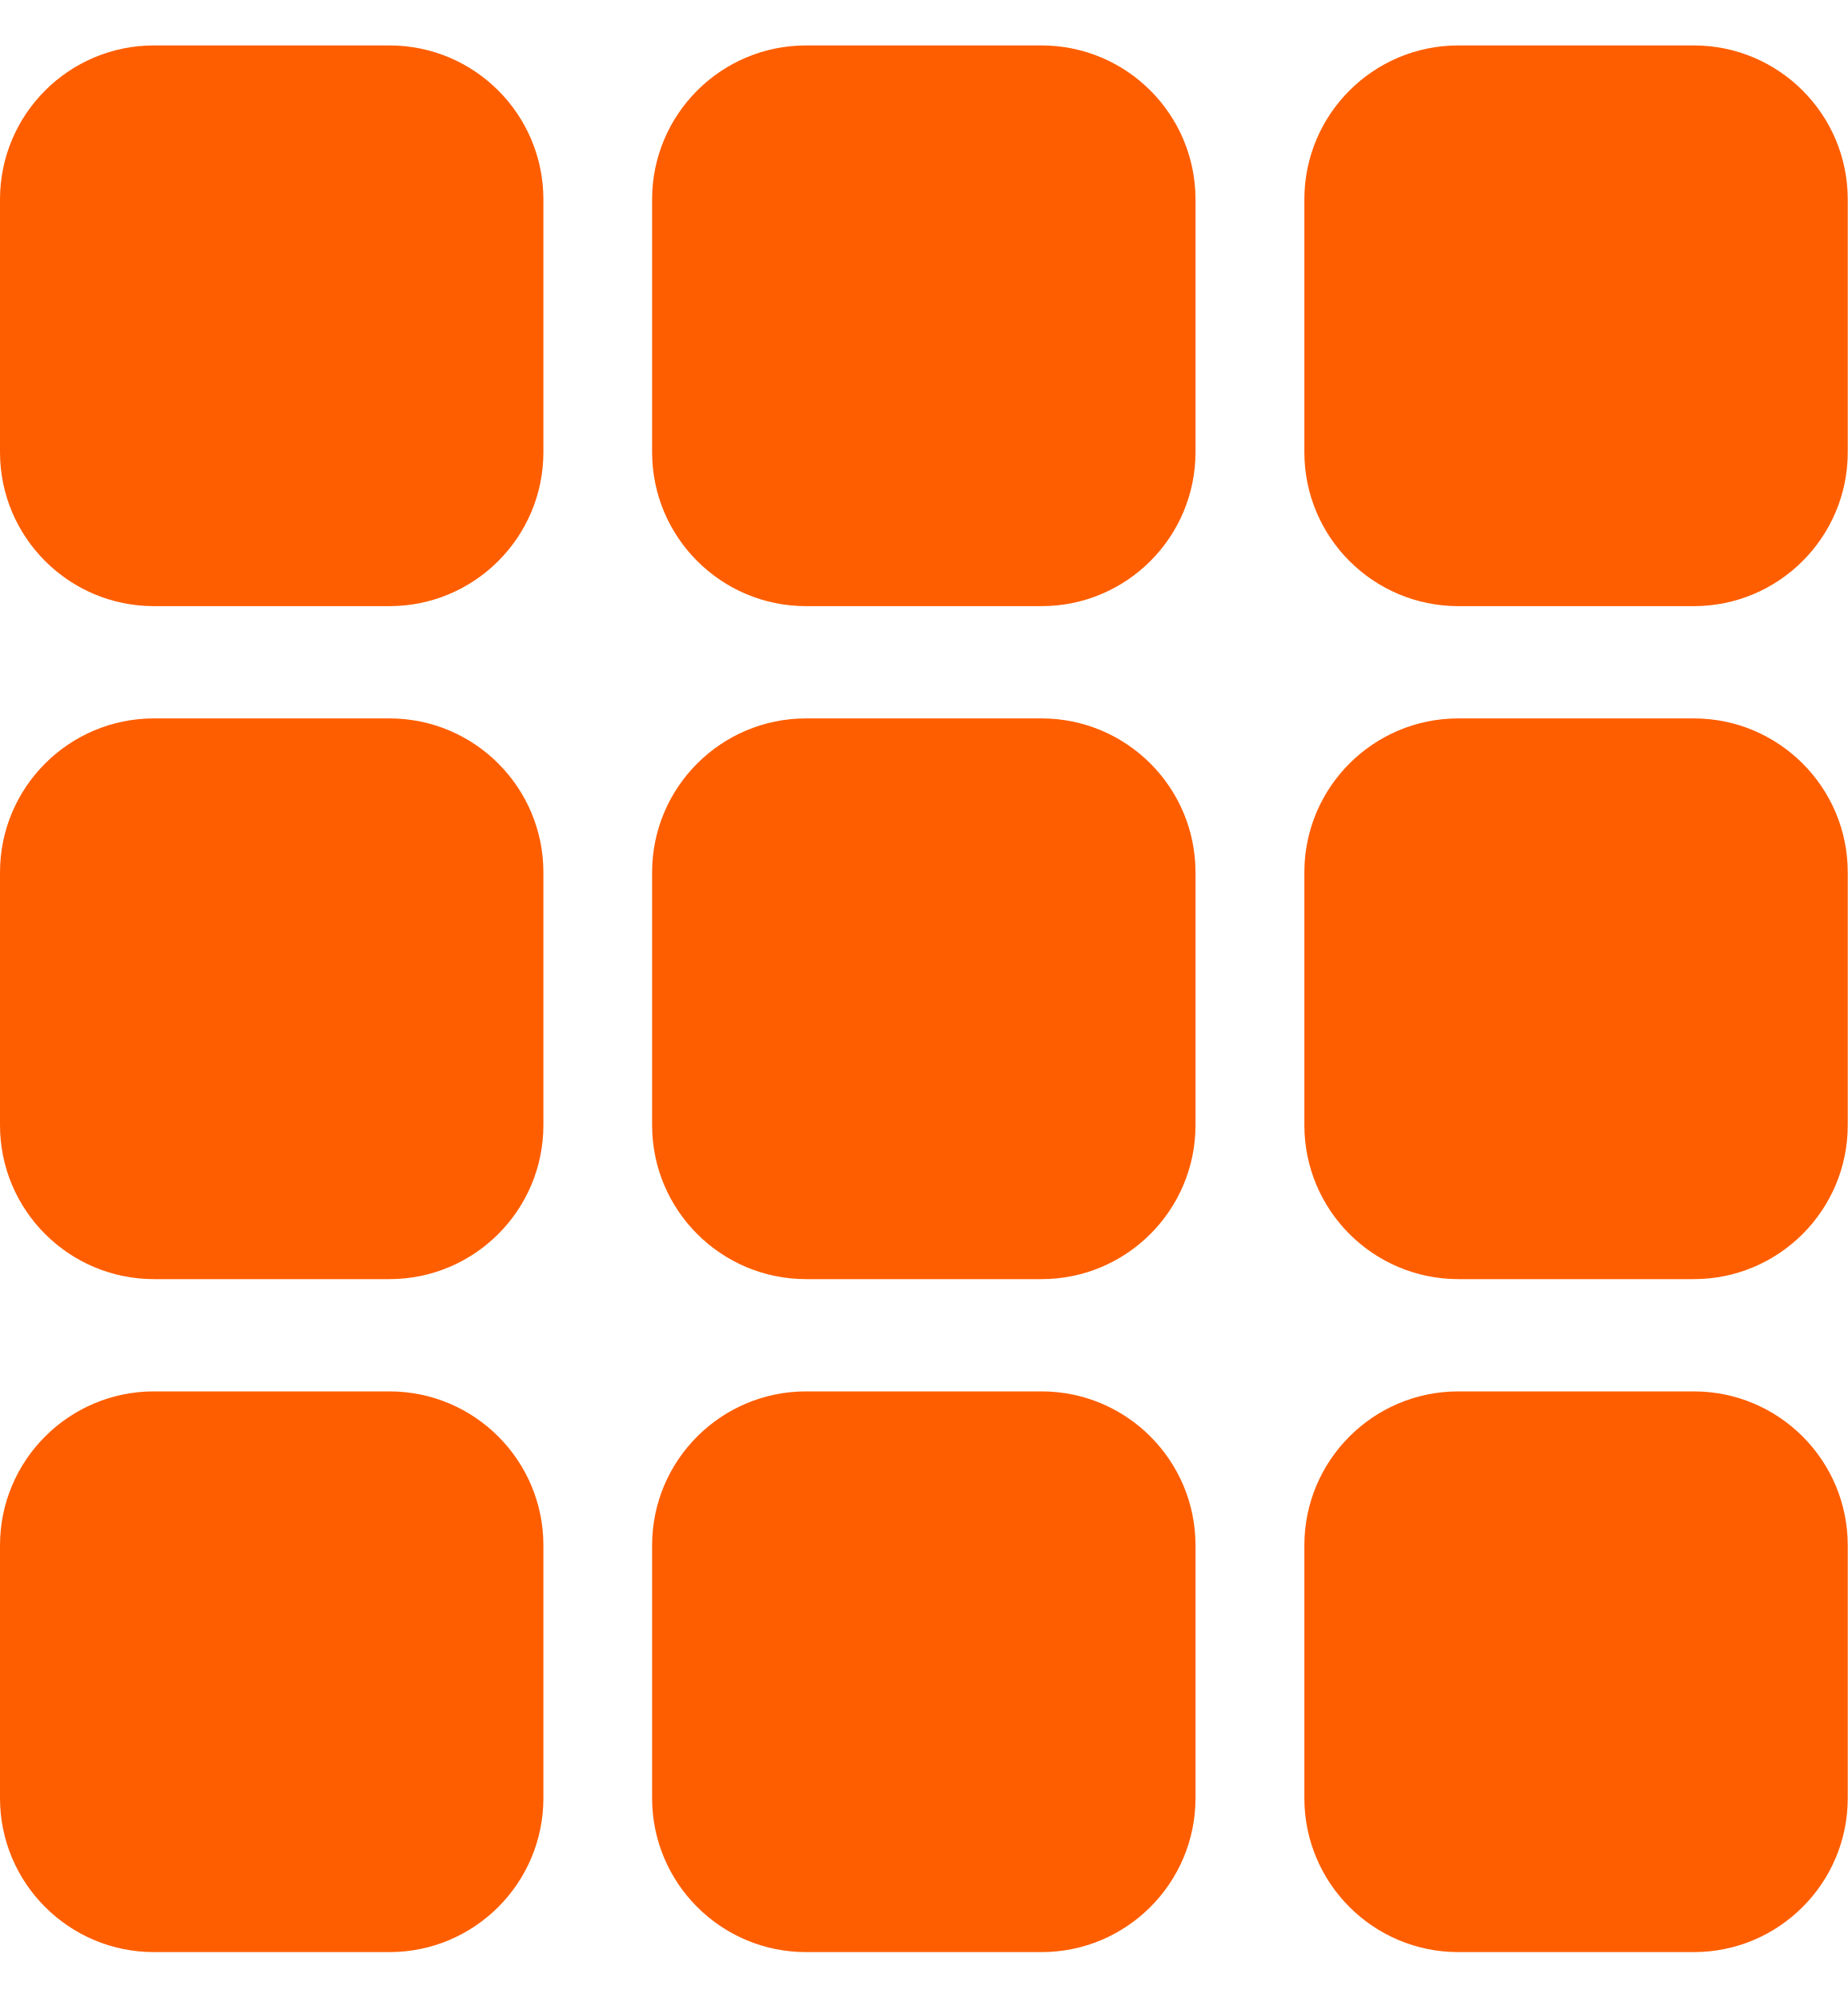
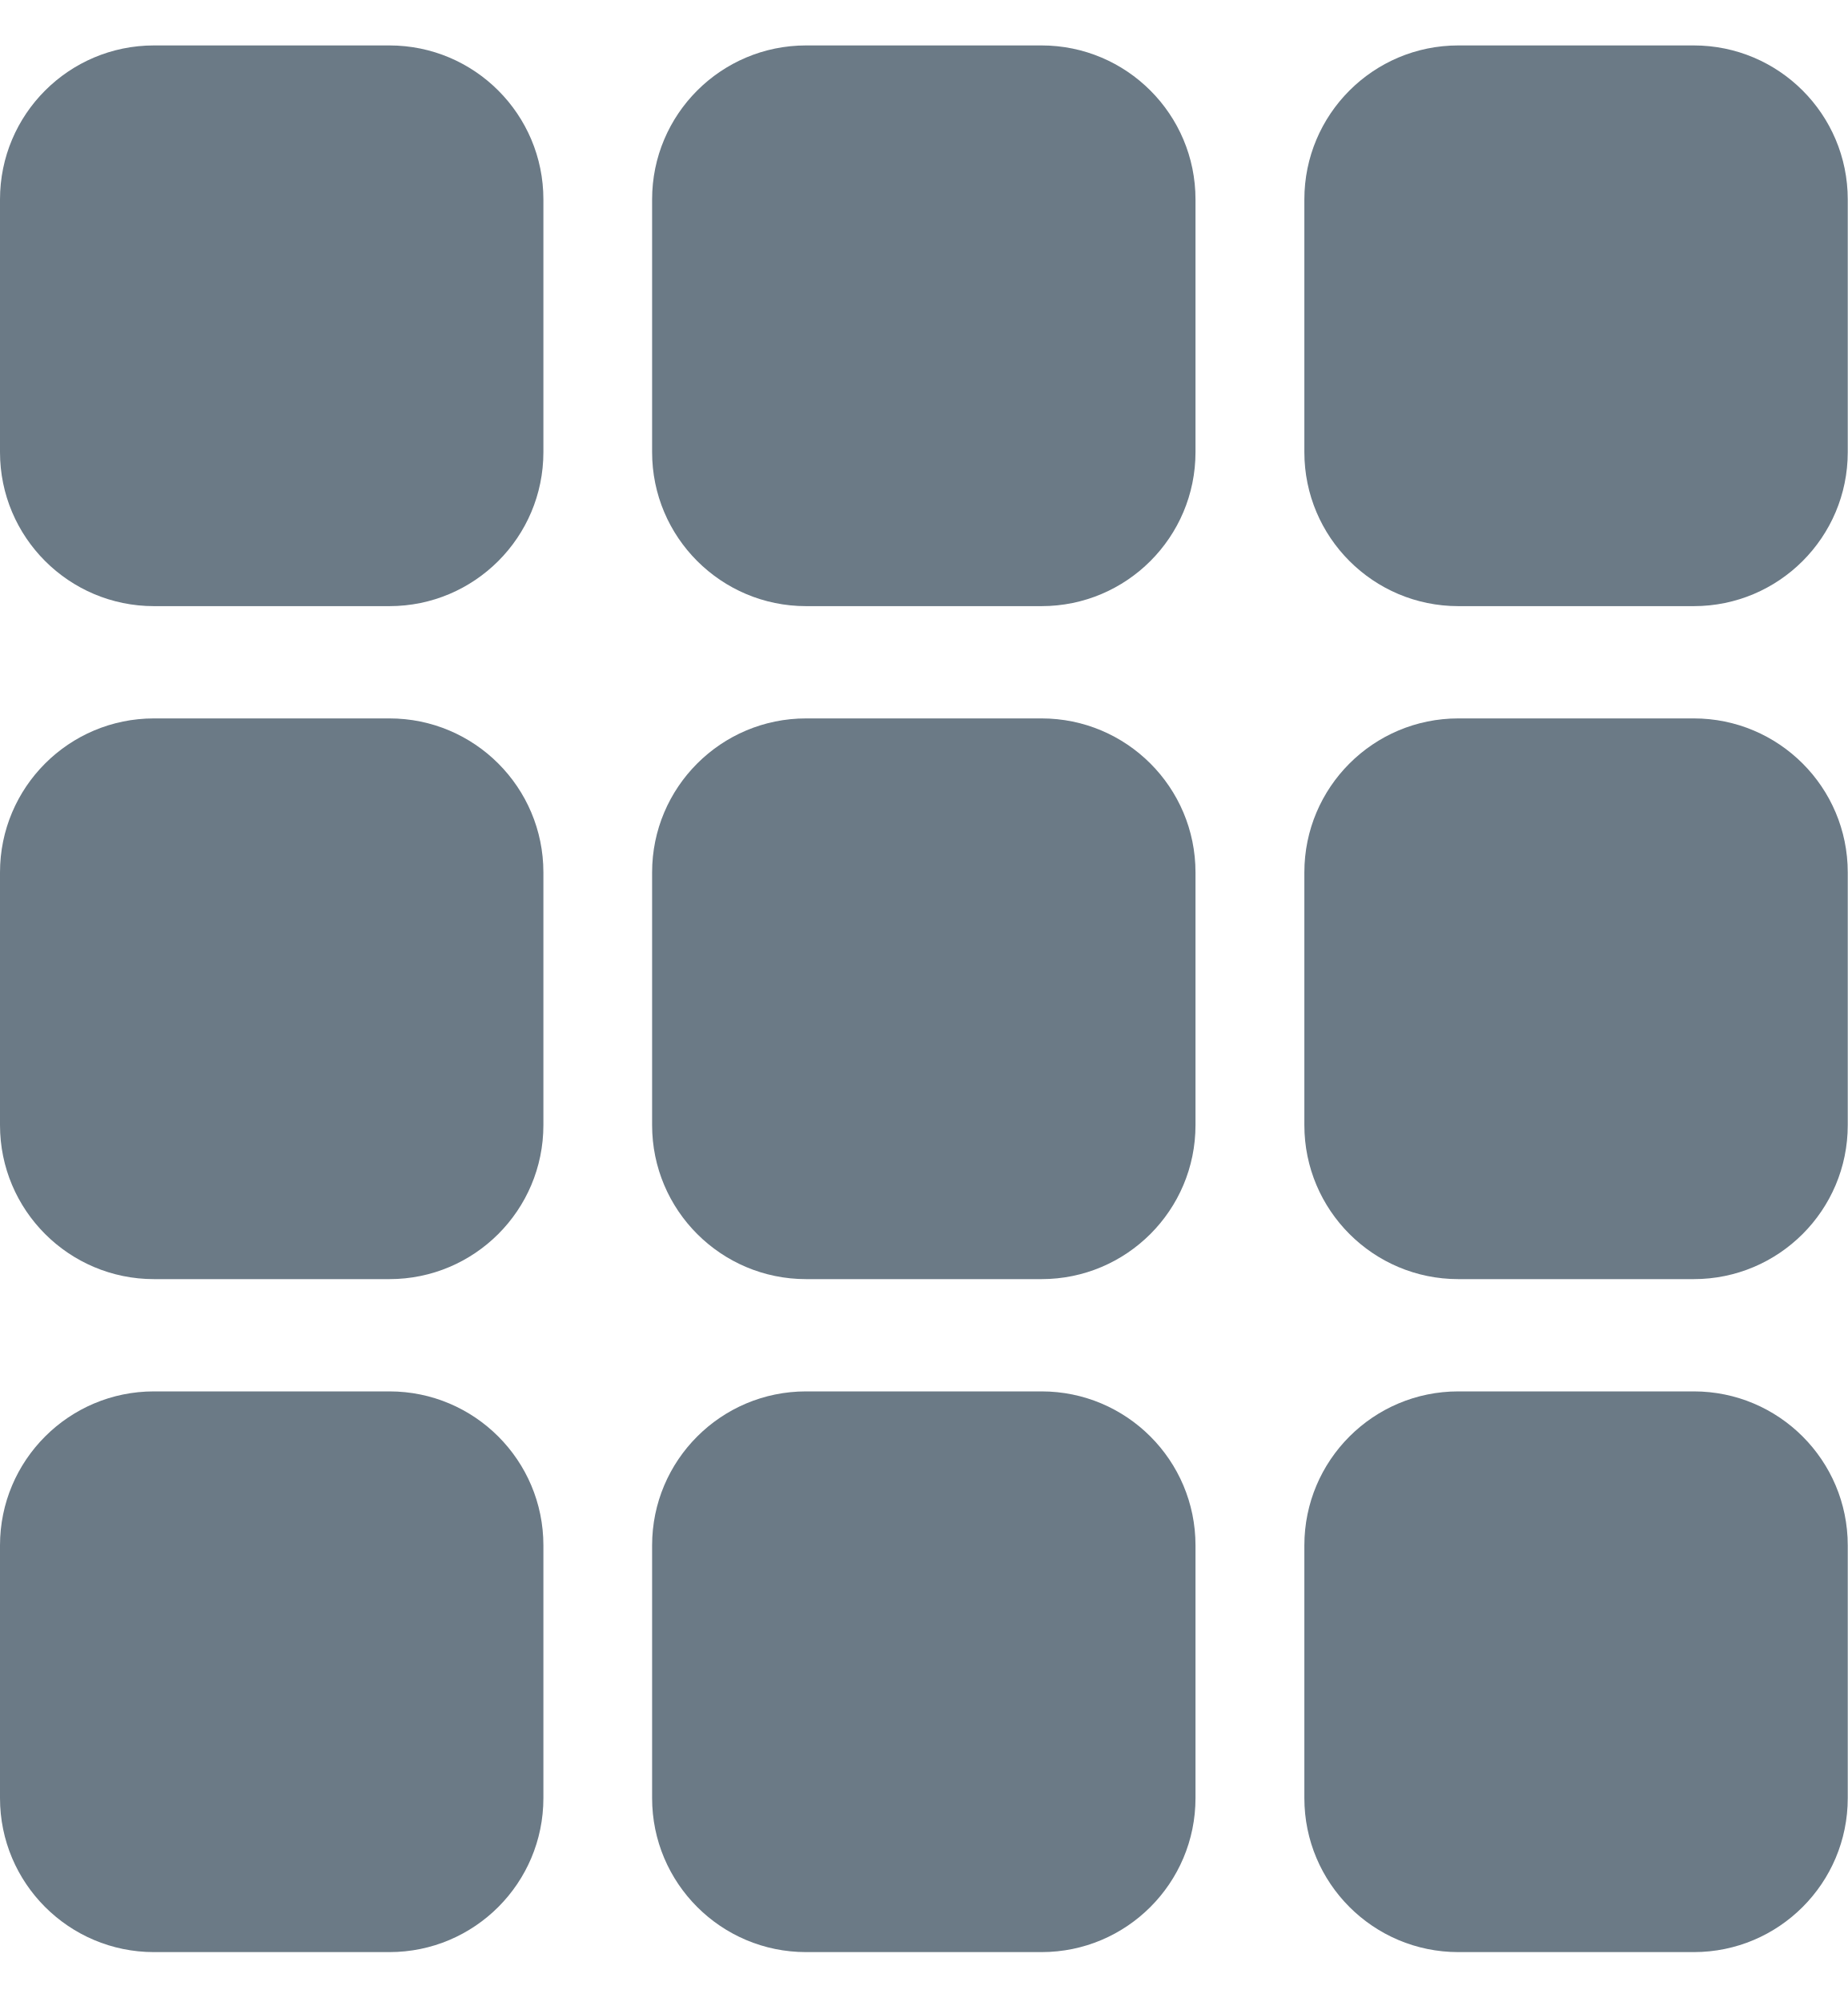
<svg xmlns="http://www.w3.org/2000/svg" width="12px" height="13px" viewBox="0 0 12 13" version="1.1">
  <defs />
  <g id="Page-1" stroke="none" stroke-width="1" fill="none" fill-rule="evenodd">
-     <g id="08-INCALL-02-Simple-Chiffrement" transform="translate(-301, -64)" fill="#FF5E00">
+     <g id="08-INCALL-02-Simple-Chiffrement" transform="translate(-301, -64)" fill="#6B7A86">
      <g id="dialer_dtmf" transform="translate(301, 64)">
        <g id="Group-2">
          <rect id="Rectangle" x="0" y="0.295" width="3.529" height="3.641" rx="1" />
          <rect id="Rectangle-Copy" x="4.235" y="0.295" width="3.529" height="3.641" rx="1" />
          <rect id="Rectangle-Copy-2" x="8.471" y="0.295" width="3.529" height="3.641" rx="1" />
          <rect id="Rectangle" x="0" y="4.665" width="3.529" height="3.641" rx="1" />
          <rect id="Rectangle-Copy" x="4.235" y="4.665" width="3.529" height="3.641" rx="1" />
          <rect id="Rectangle-Copy-2" x="8.471" y="4.665" width="3.529" height="3.641" rx="1" />
          <rect id="Rectangle" x="0" y="9.035" width="3.529" height="3.641" rx="1" />
          <rect id="Rectangle-Copy" x="4.235" y="9.035" width="3.529" height="3.641" rx="1" />
          <rect id="Rectangle-Copy-2" x="8.471" y="9.035" width="3.529" height="3.641" rx="1" />
        </g>
      </g>
    </g>
  </g>
</svg>
